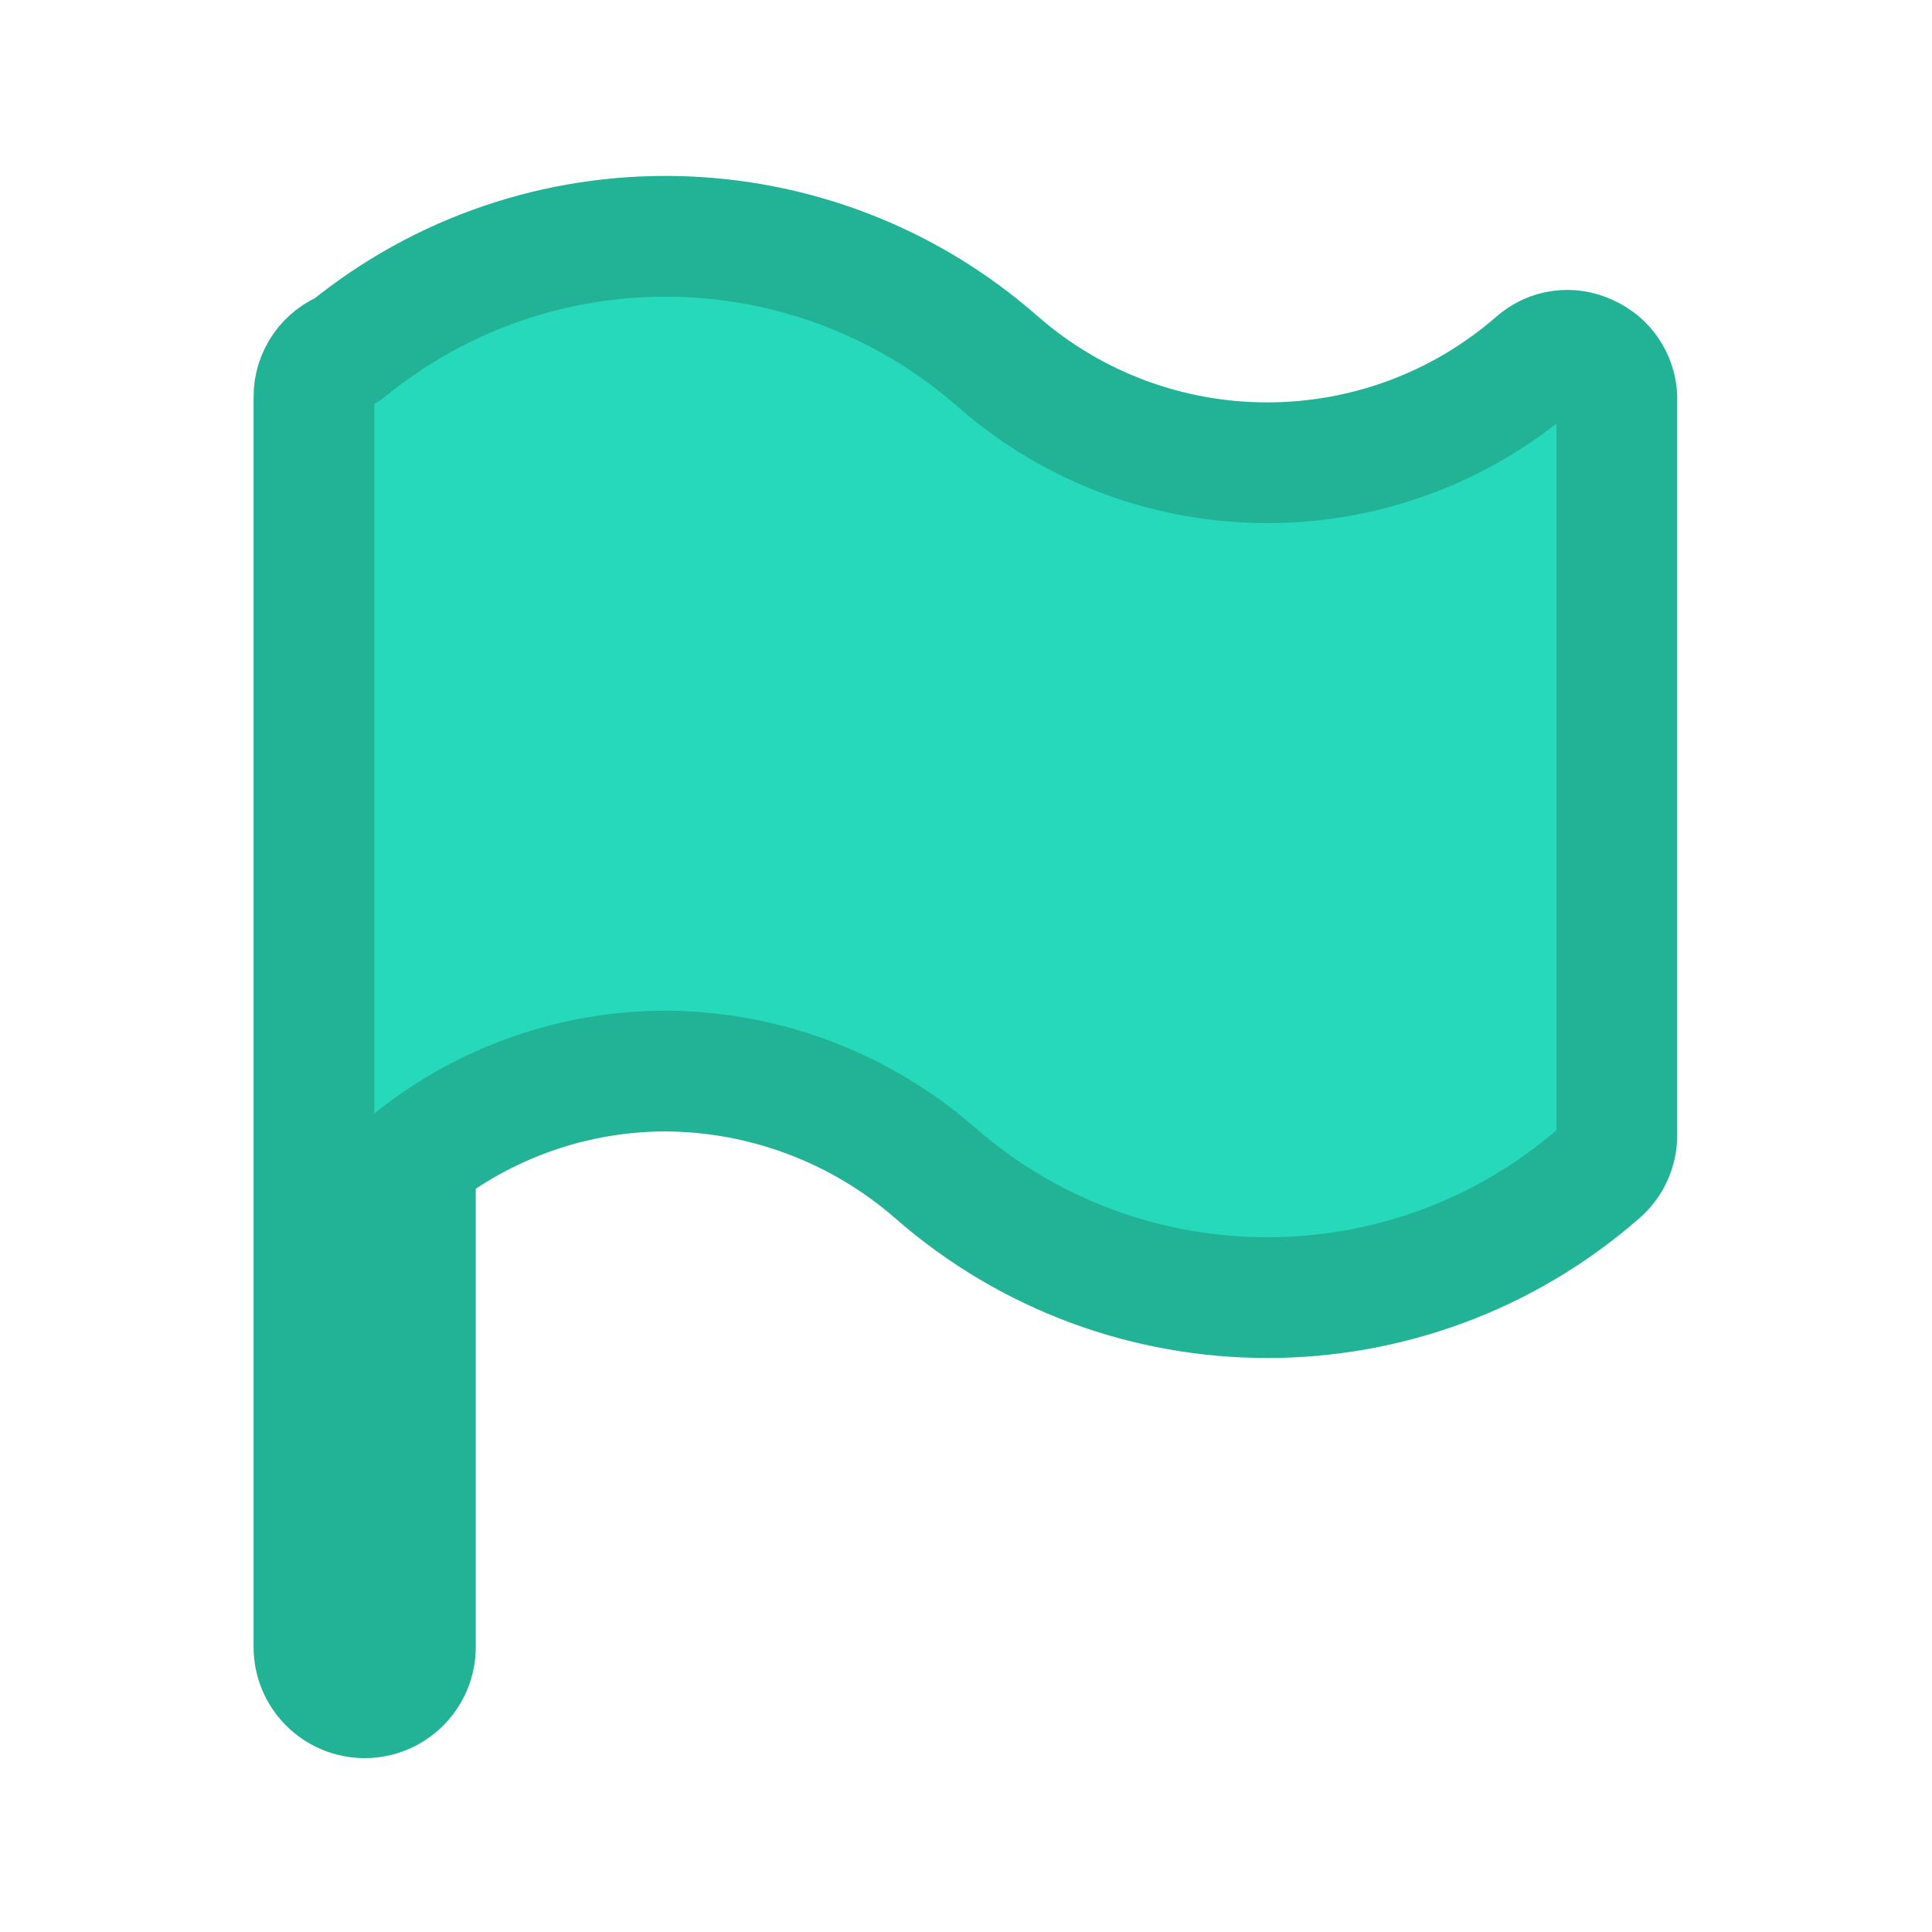
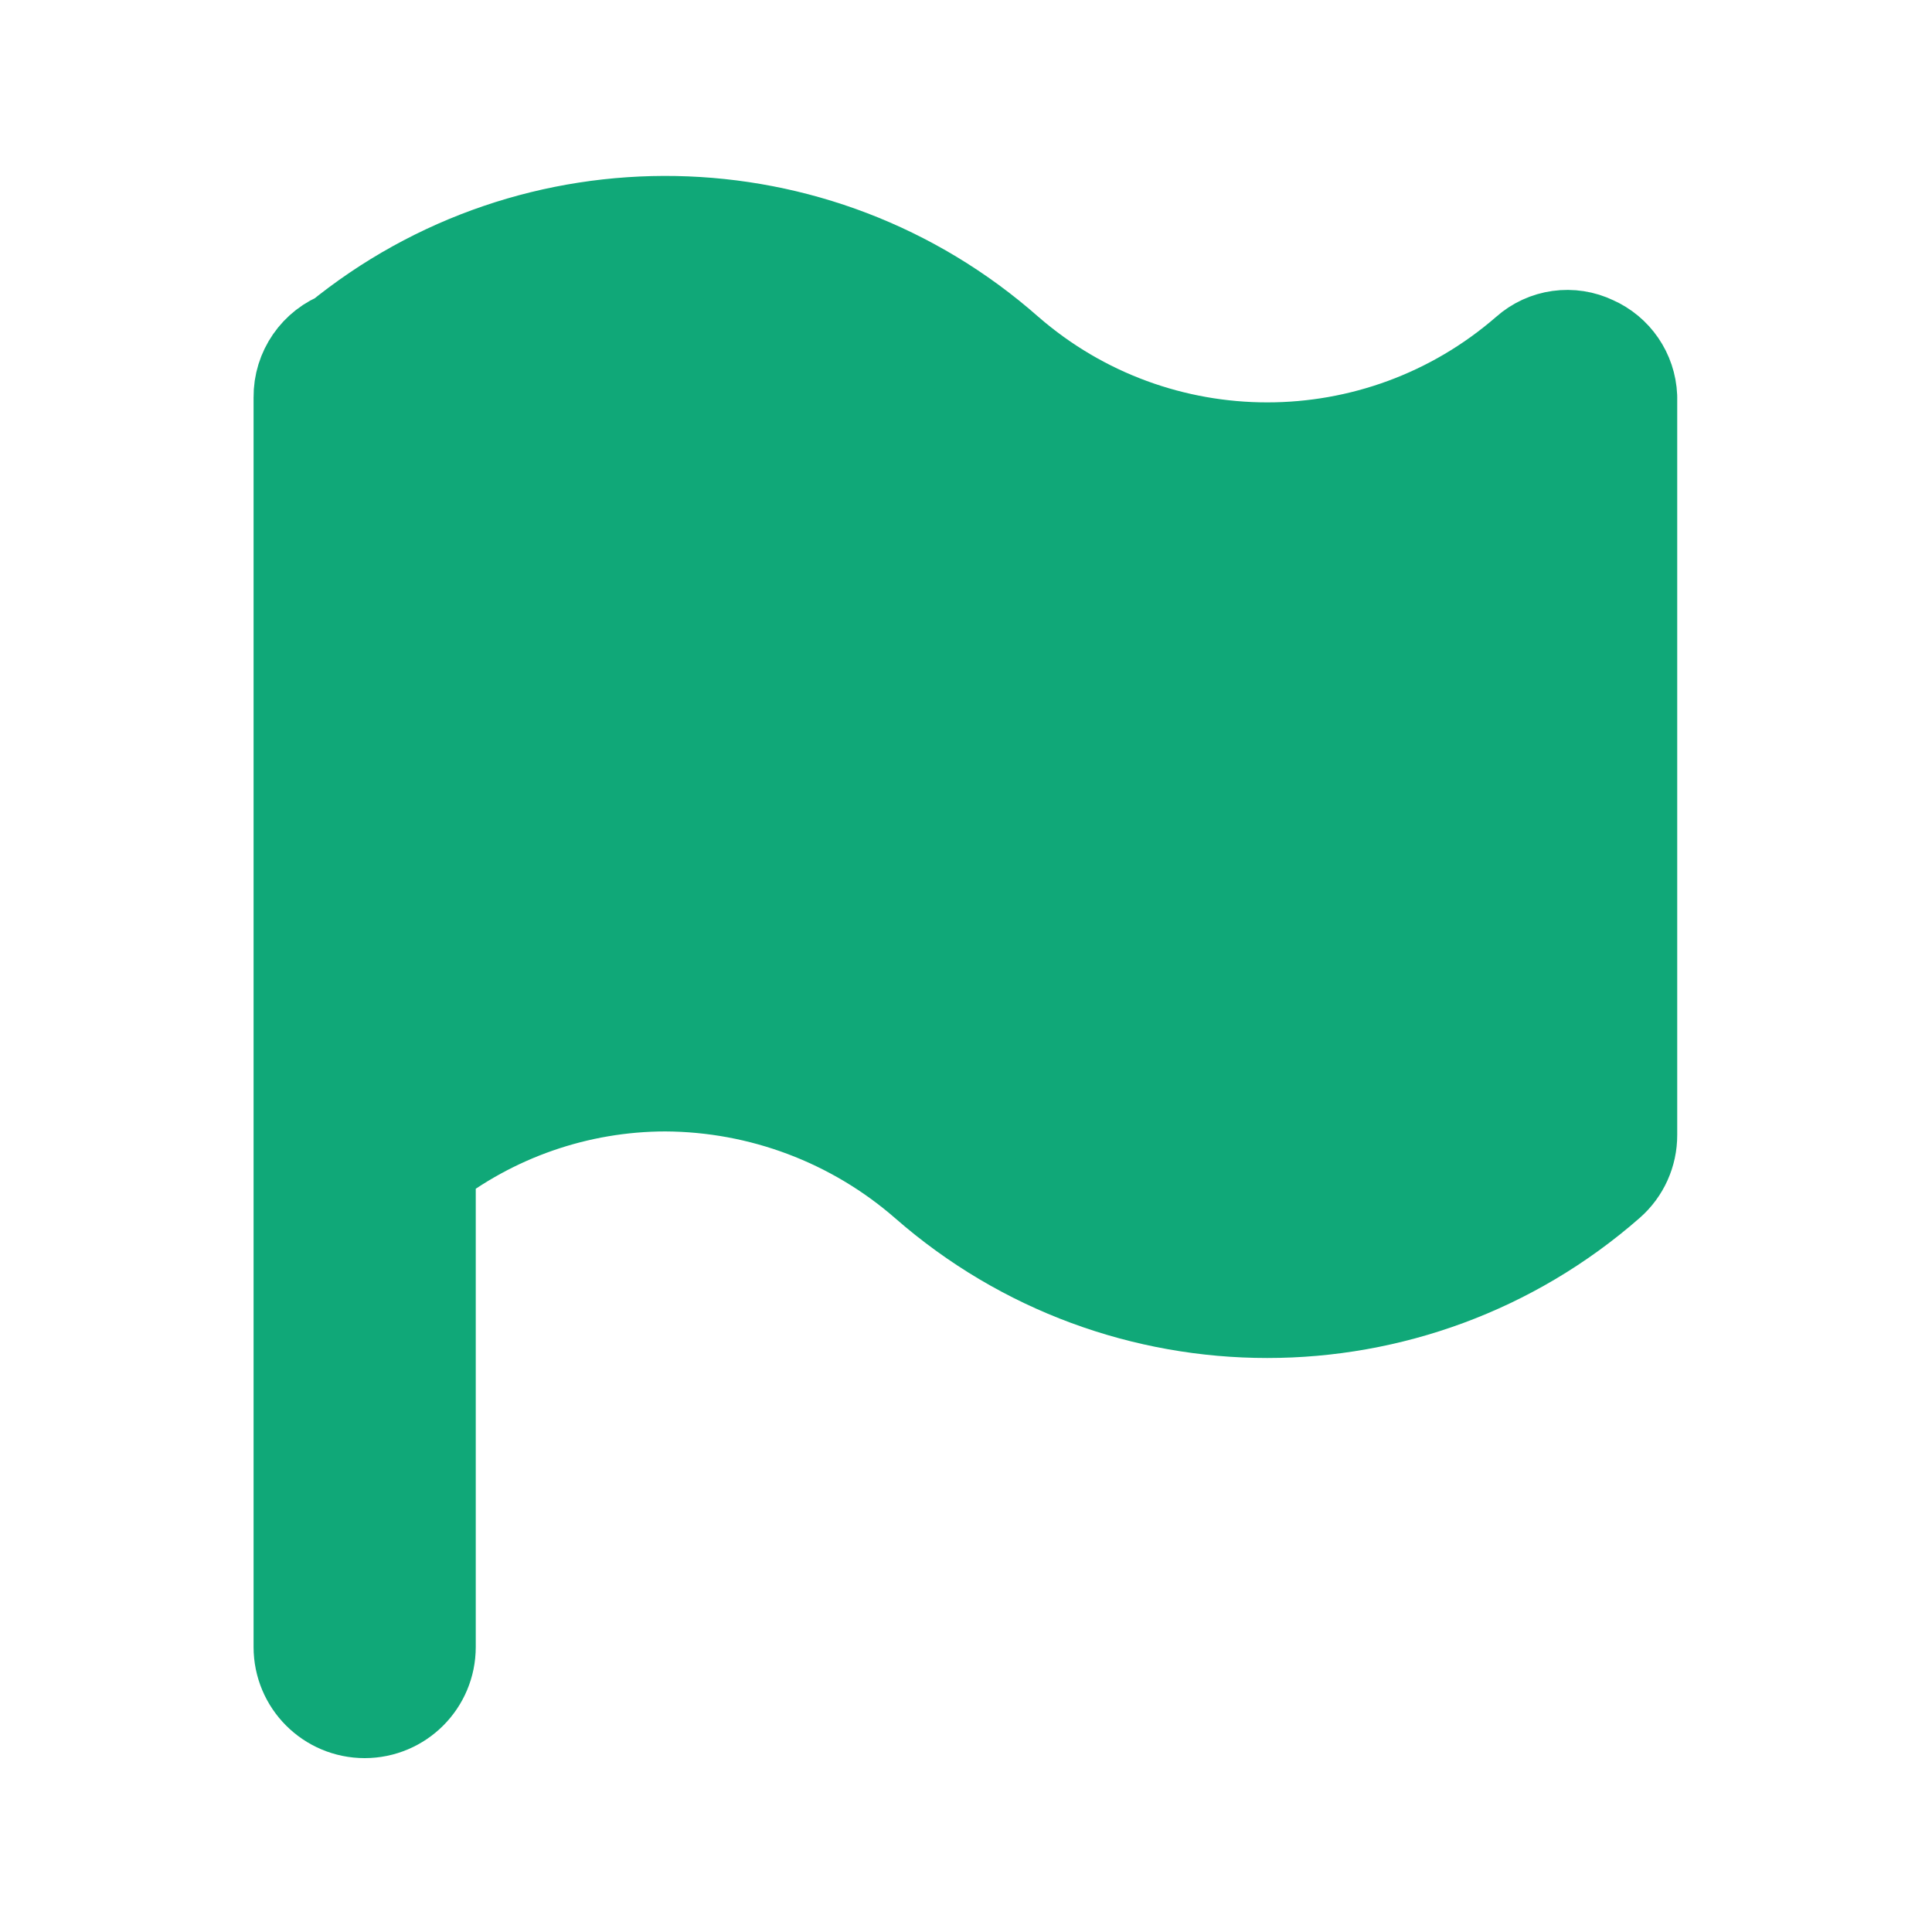
<svg xmlns="http://www.w3.org/2000/svg" id="Layer_1" data-name="Layer 1" viewBox="0 0 16 16">
-   <path d="M13.39,3.29V9.4a0.41,0.41,0,0,1-.14.31,4.18,4.18,0,0,1-5.51,0,3.42,3.42,0,0,0-2.23-.84,3.35,3.35,0,0,0-2.07.72v4.05a0.42,0.42,0,1,1-.84,0V3.29A0.41,0.41,0,0,1,2.87,2.9,4.17,4.17,0,0,1,8.27,3a3.39,3.39,0,0,0,4.45,0,0.39,0.39,0,0,1,.43-0.06A0.4,0.4,0,0,1,13.39,3.29Z" fill="#26d9bb" stroke="#22b296" stroke-linecap="round" stroke-linejoin="round" />
+   <path d="M13.39,3.29V9.4a0.41,0.41,0,0,1-.14.31,4.18,4.18,0,0,1-5.51,0,3.42,3.42,0,0,0-2.23-.84,3.35,3.35,0,0,0-2.07.72v4.05a0.42,0.42,0,1,1-.84,0V3.29A0.41,0.41,0,0,1,2.87,2.9,4.17,4.17,0,0,1,8.27,3a3.39,3.39,0,0,0,4.45,0,0.39,0.39,0,0,1,.43-0.06A0.4,0.4,0,0,1,13.39,3.29Z" fill="#10A878" stroke="#10A878" stroke-linecap="round" stroke-linejoin="round" />
</svg>
